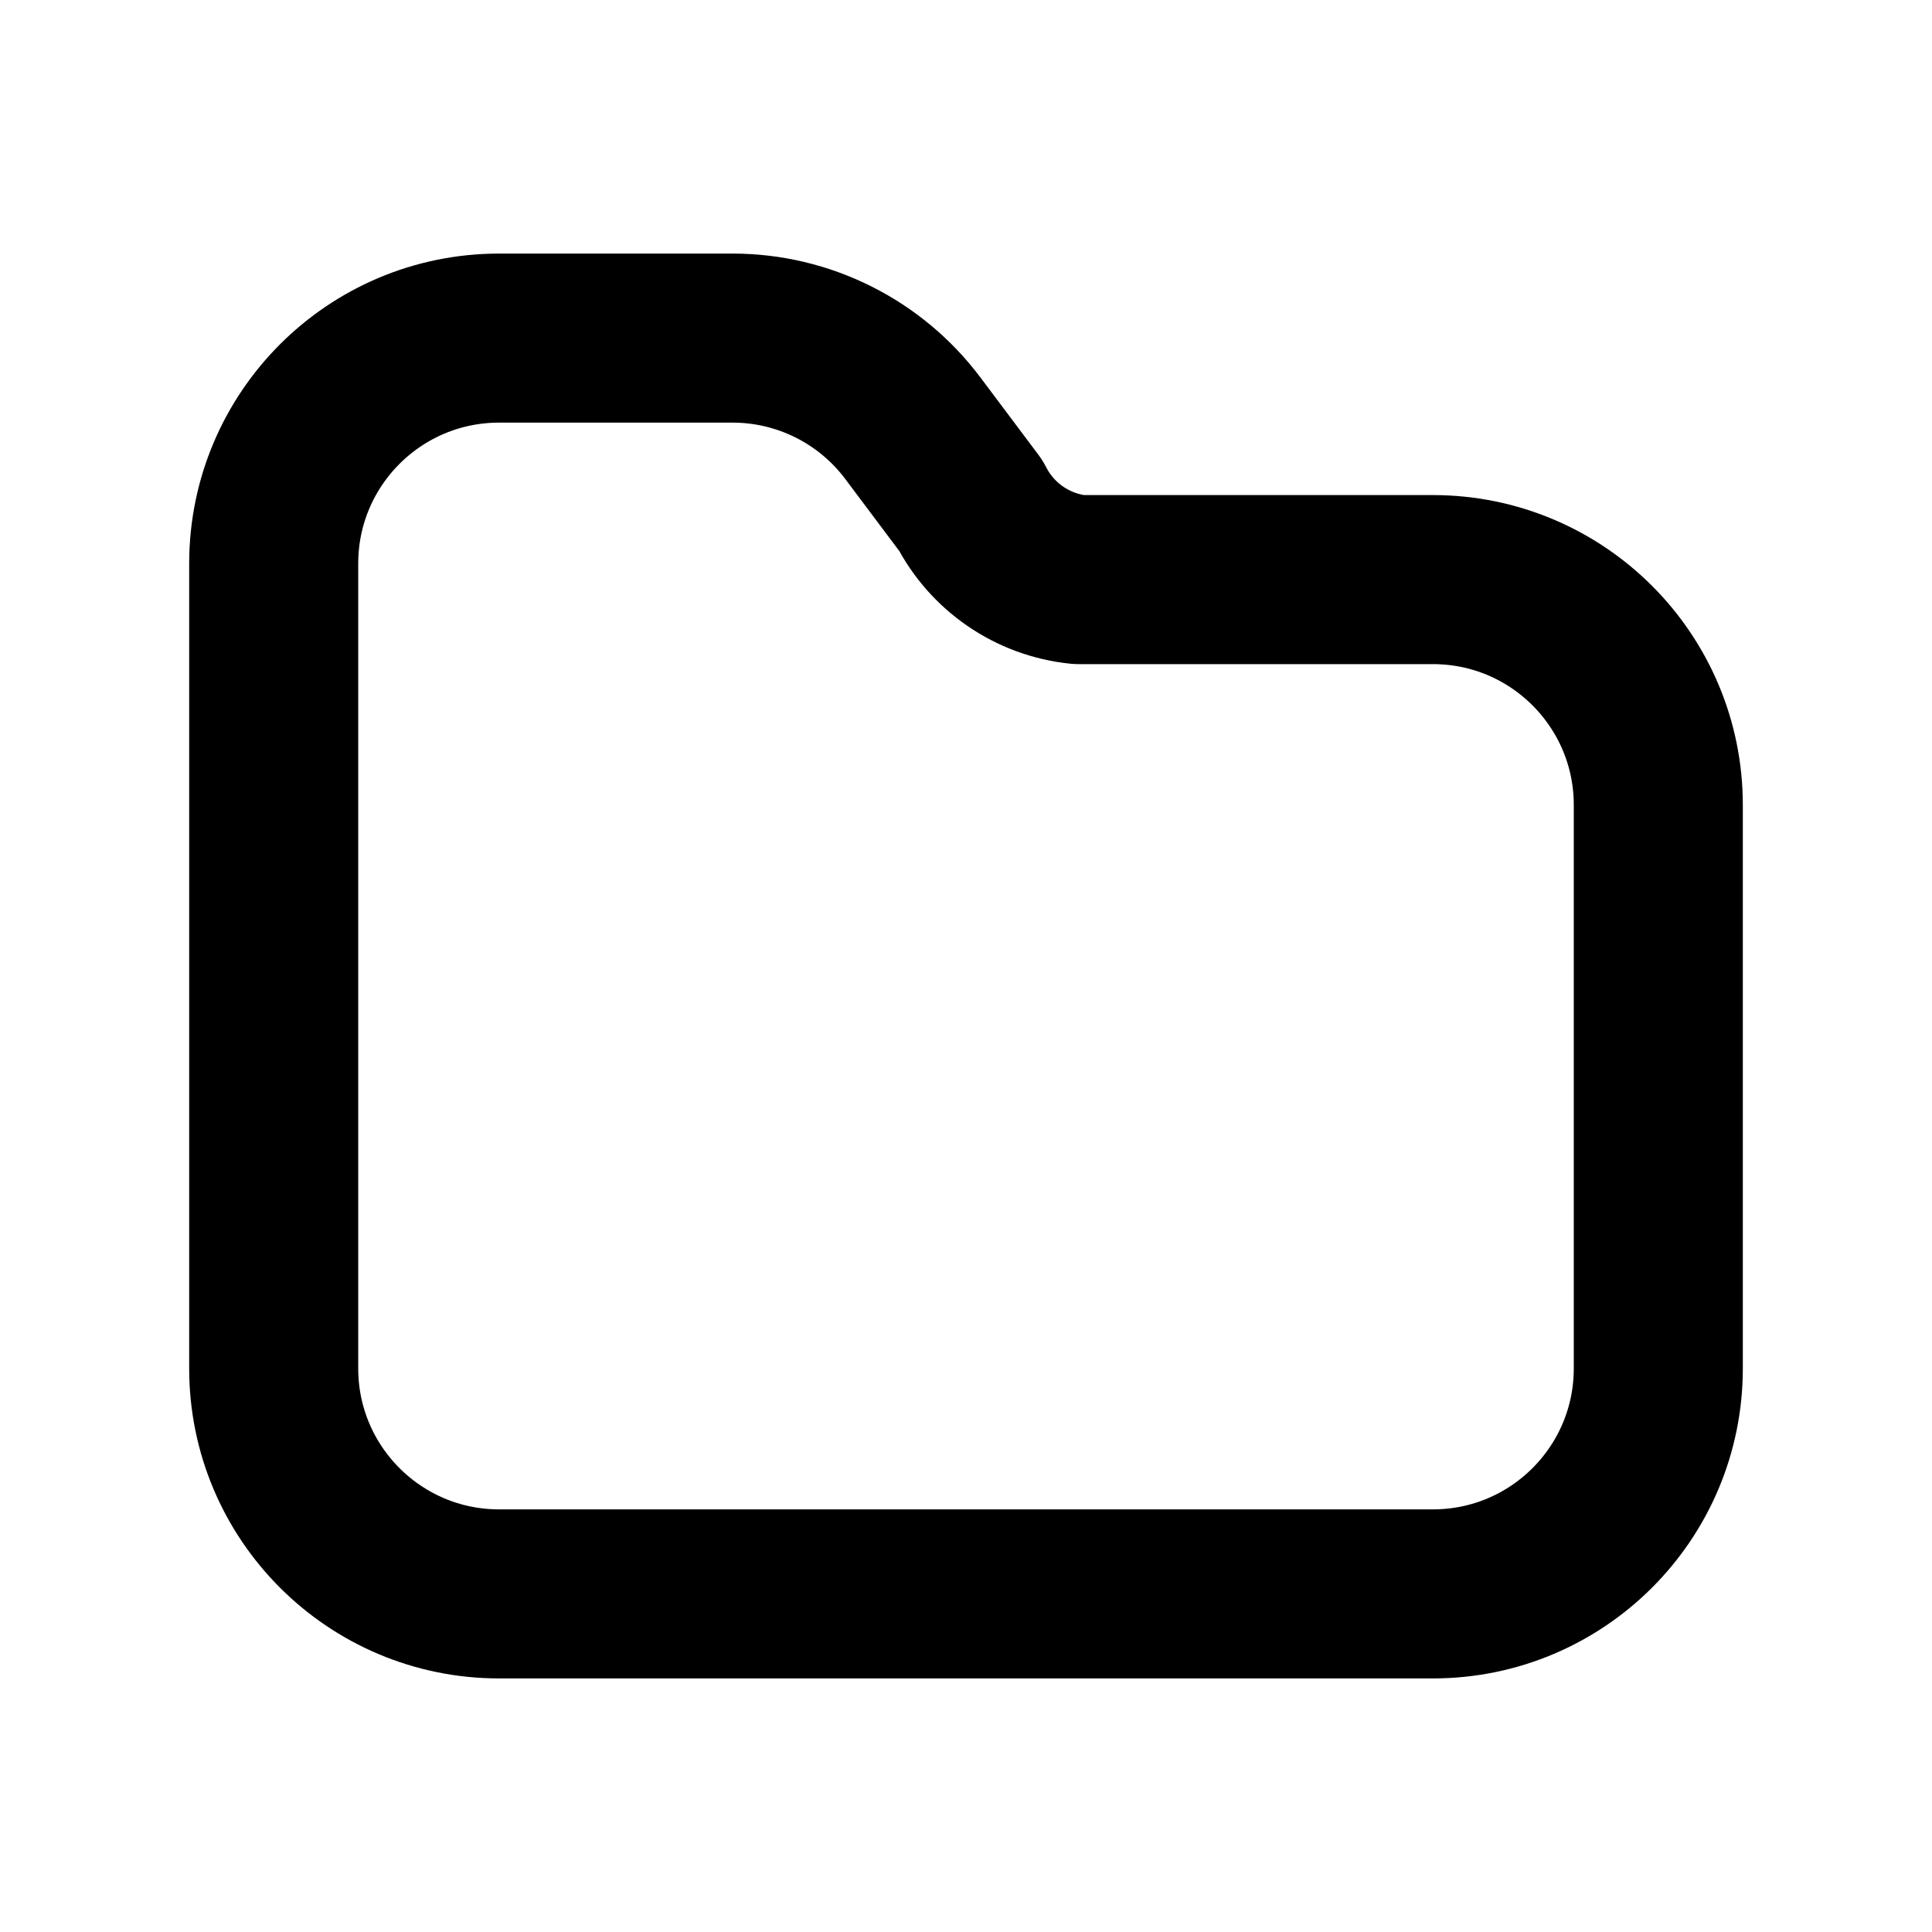
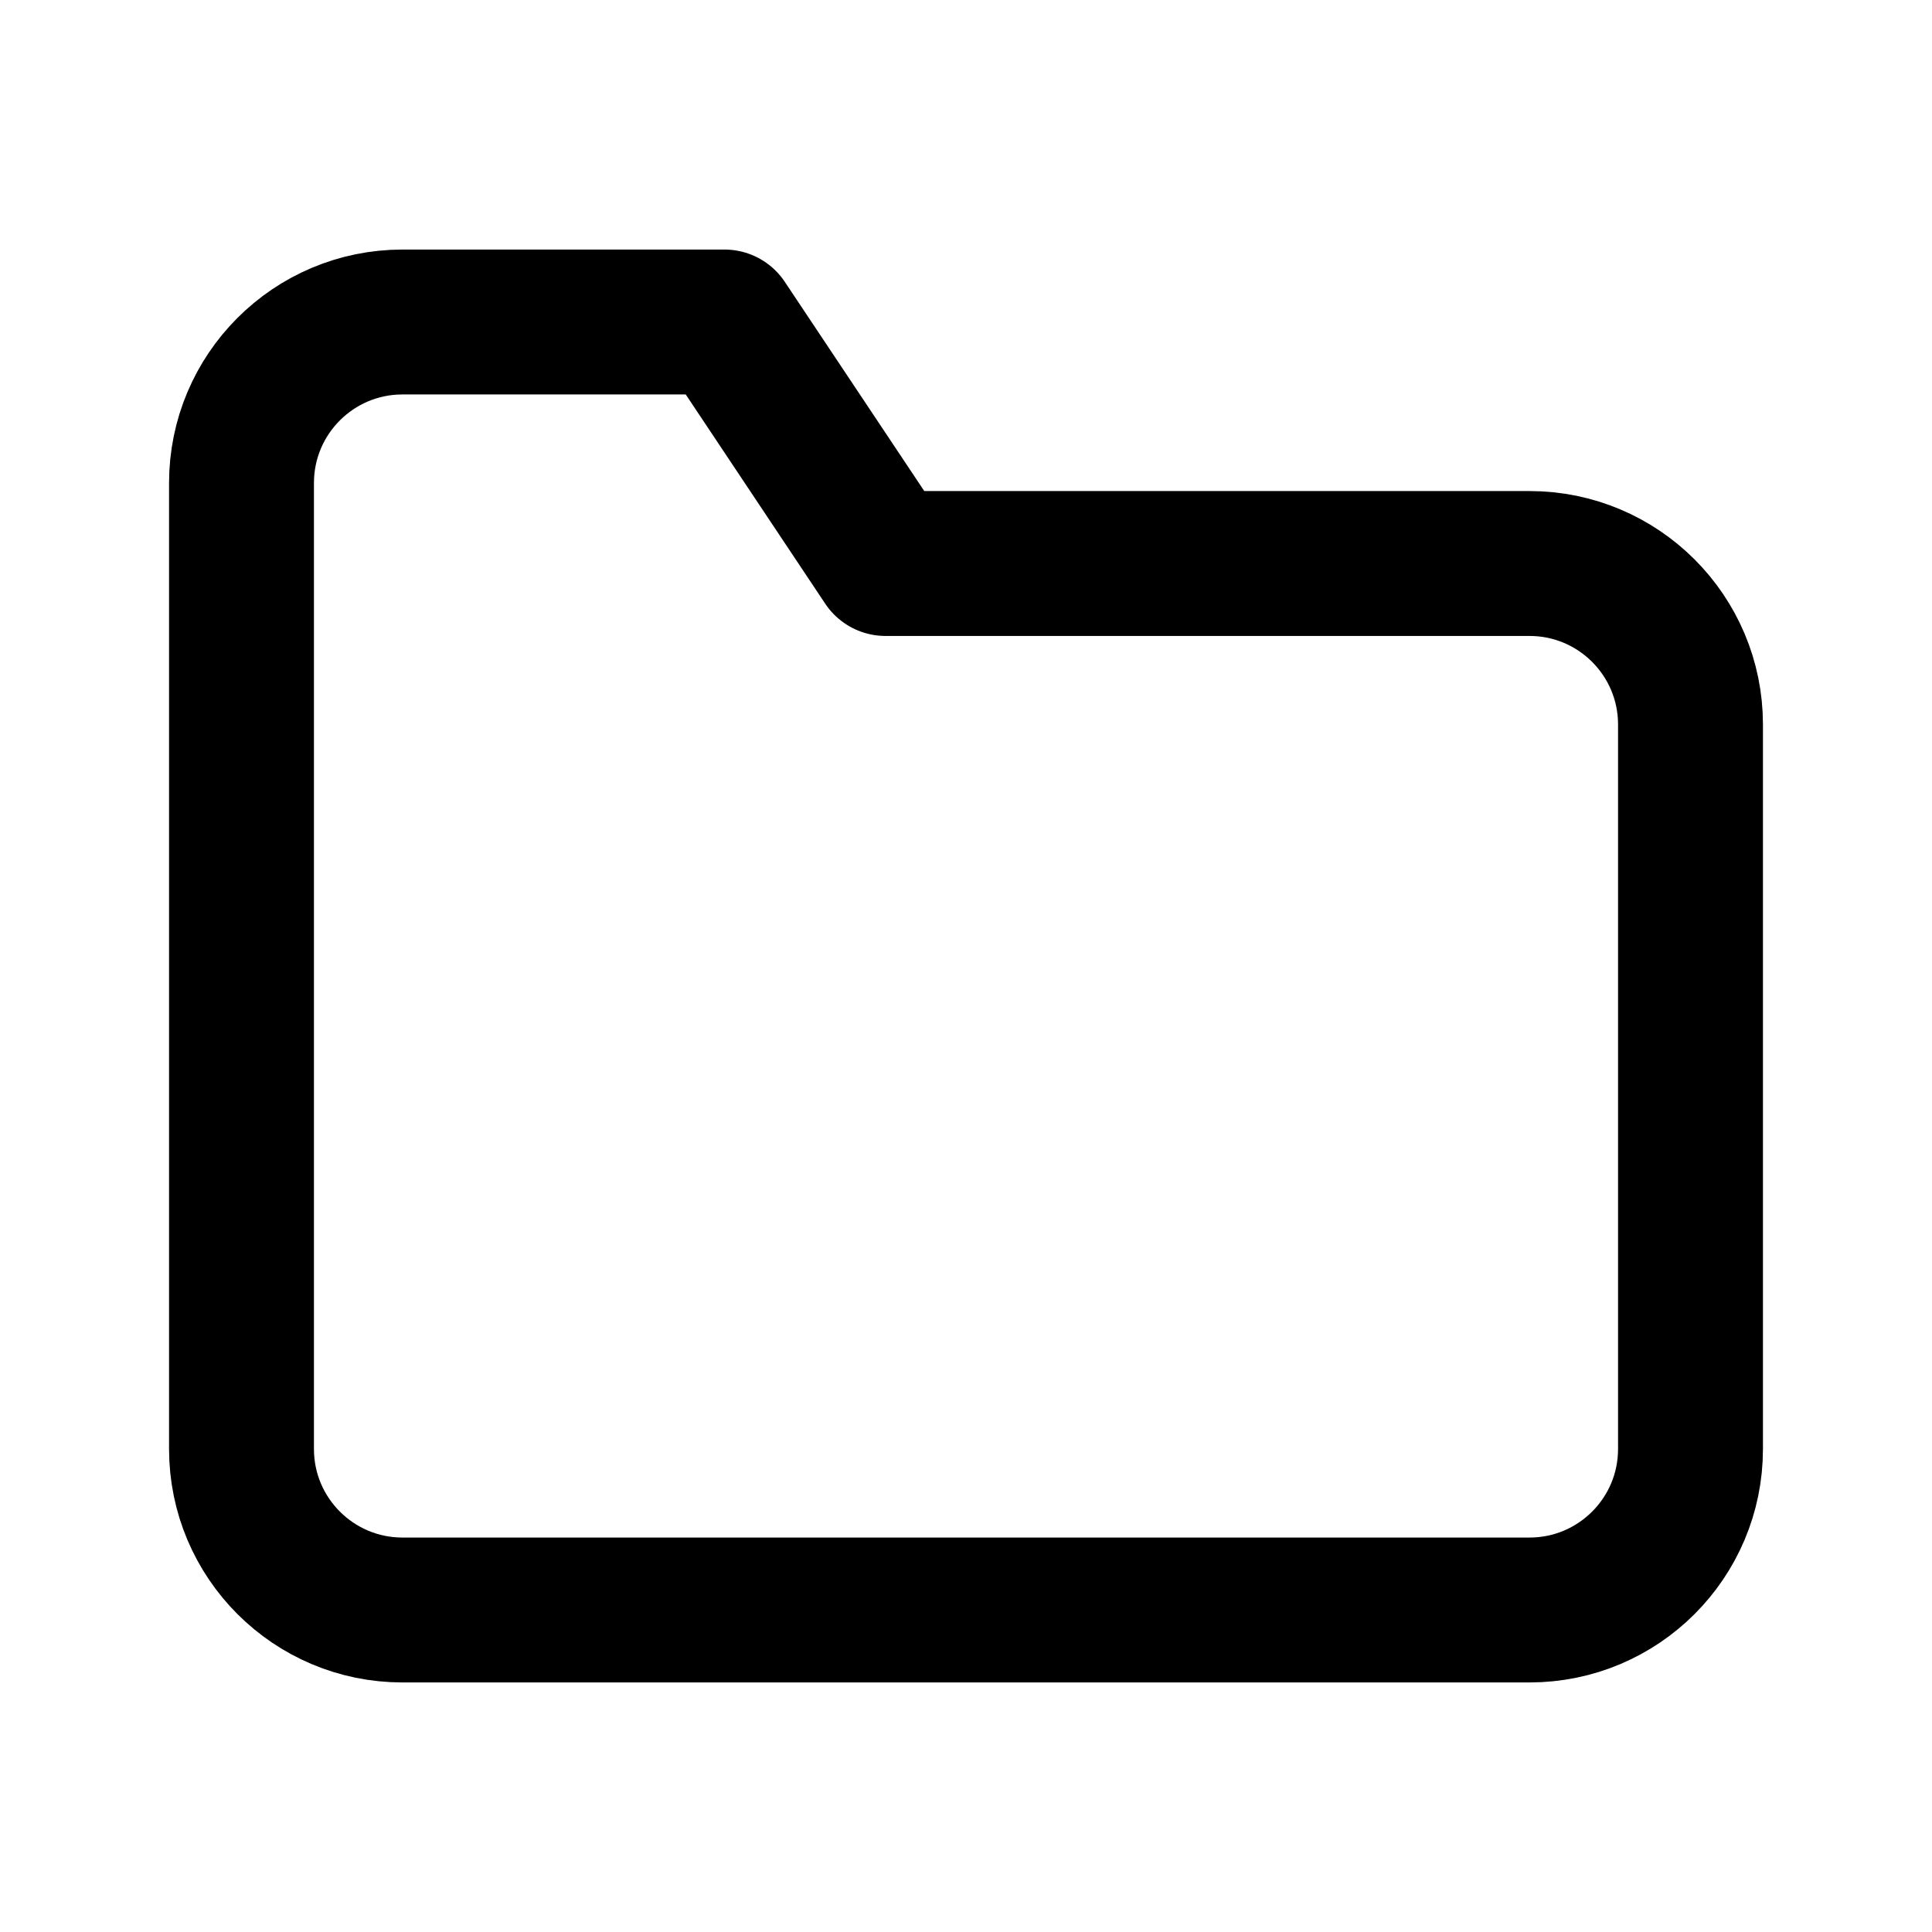
- <svg xmlns="http://www.w3.org/2000/svg" width="24" height="24" viewBox="0 0 24 24" fill="none" stroke="currentColor" stroke-width="2.1" stroke-linecap="round" stroke-linejoin="round">
-   <path d="M3.4 7A2.8 2.8 0 0 1 6.2 4.2h2.9a2.8 2.8 0 0 1 2.24 1.12l.72.96a1.7 1.7 0 0 0 1.34.92H17.8a2.8 2.8 0 0 1 2.8 2.8V17a2.8 2.8 0 0 1-2.8 2.8H6.2a2.8 2.8 0 0 1-2.8-2.8Z" />
+ <svg xmlns="http://www.w3.org/2000/svg" width="24" height="24" viewBox="0 0 24 24" fill="none" stroke="currentColor" stroke-width="1.8" stroke-linecap="round" stroke-linejoin="round">
+   <path d="M3 7.5V6a2 2 0 0 1 2-2h4l2 3h8a2 2 0 0 1 2 2v9a2 2 0 0 1-2 2H5a2 2 0 0 1-2-2V7.5Z" />
</svg>
